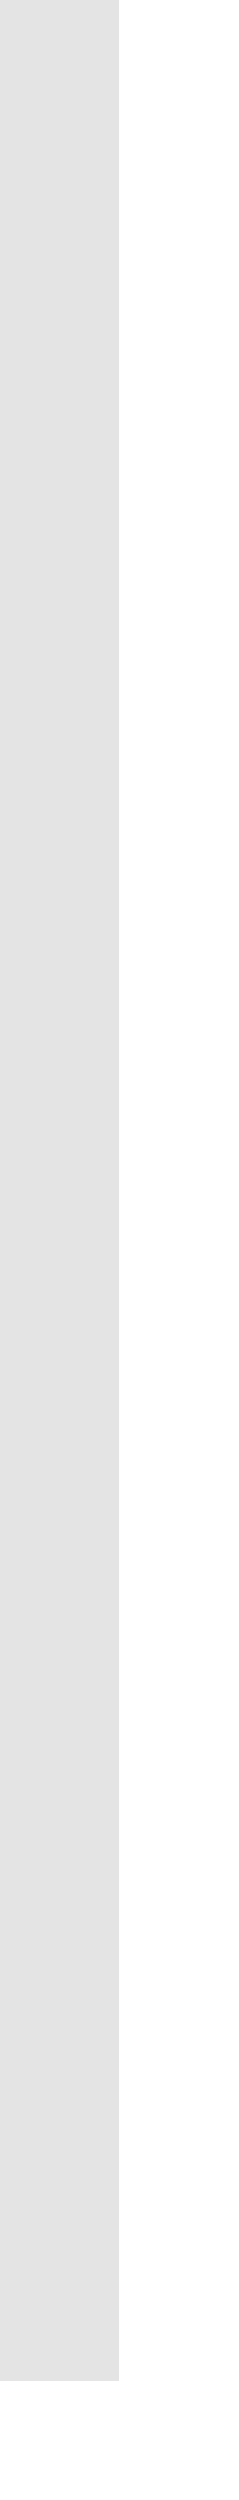
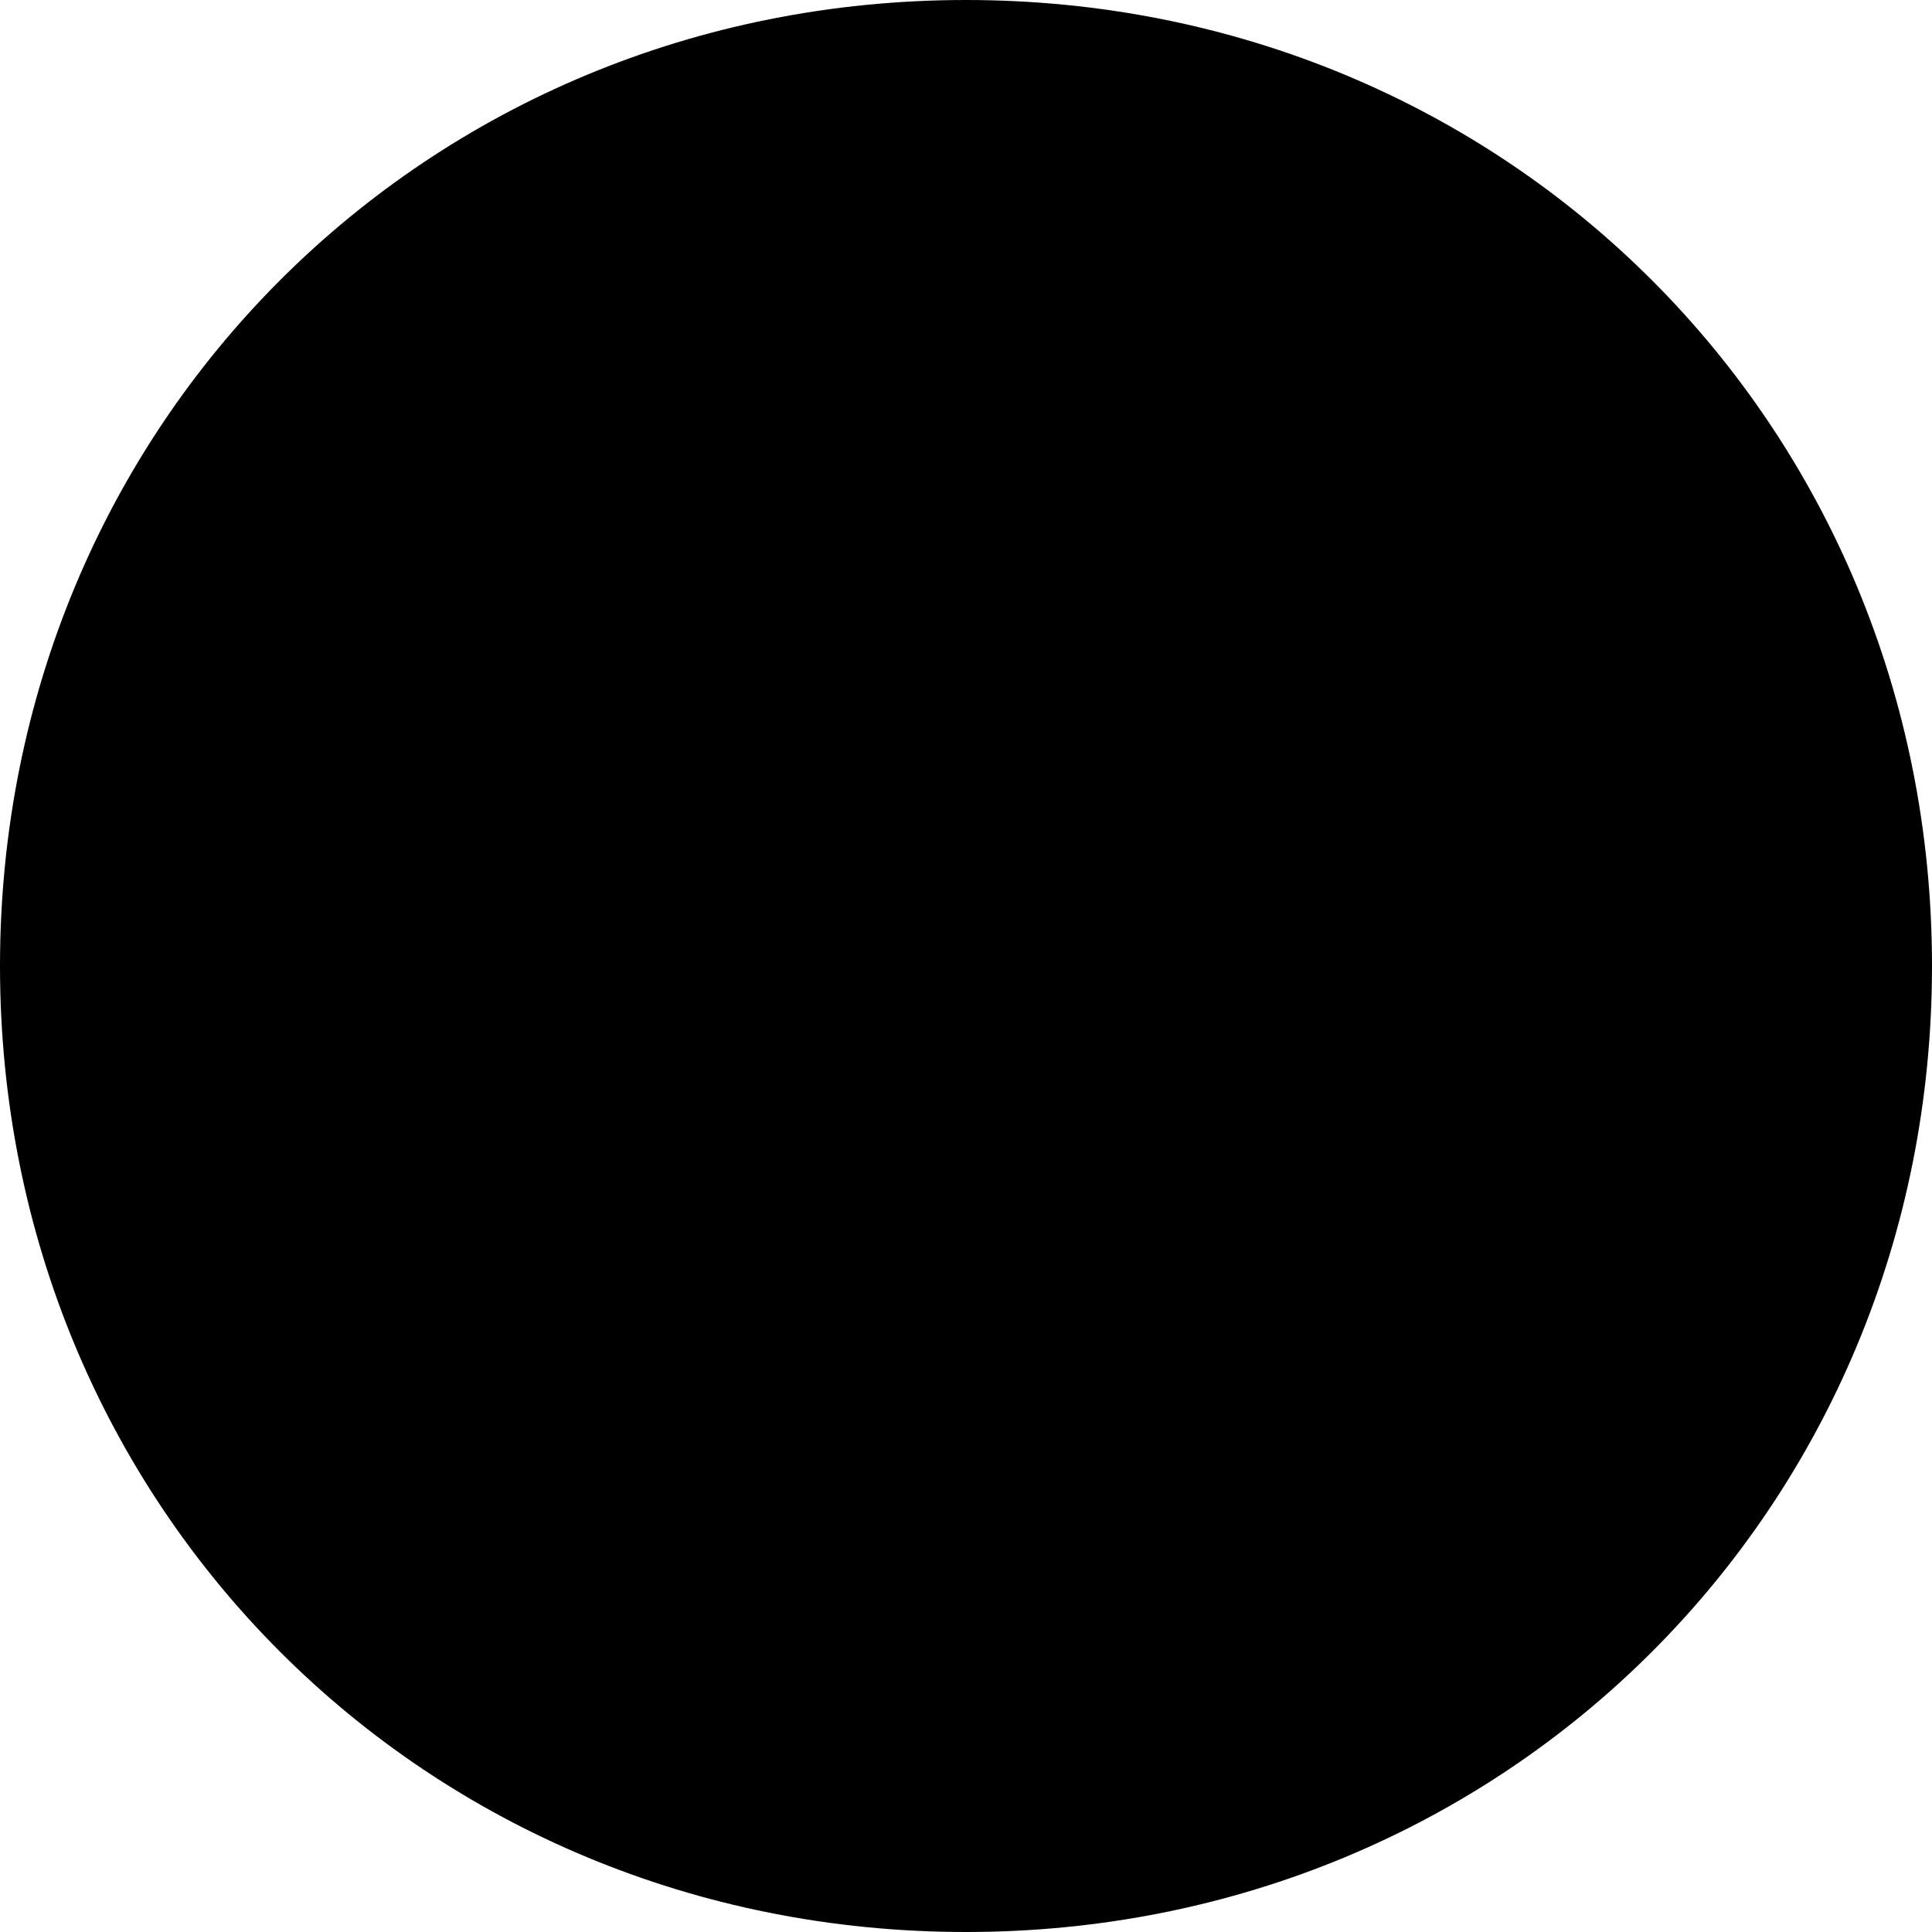
- <svg xmlns="http://www.w3.org/2000/svg" version="1.1" width="2px" height="21px">
-   <g transform="matrix(1 0 0 1 -330 -54 )">
-     <path d="M 330.5 54  L 330.5 74  " stroke-width="1" stroke="#e4e4e4" fill="none" />
+ <svg xmlns="http://www.w3.org/2000/svg" version="1.1" width="6px" height="6px">
+   <g transform="matrix(1 0 0 1 -310 -61 )">
+     <path d="M 313 61  C 314.68 61  316 62.32  316 64  C 316 65.68  314.68 67  313 67  C 311.32 67  310 65.68  310 64  C 310 62.32  311.32 61  313 61  Z " fill-rule="nonzero" fill="#000000" stroke="none" />
  </g>
</svg>
